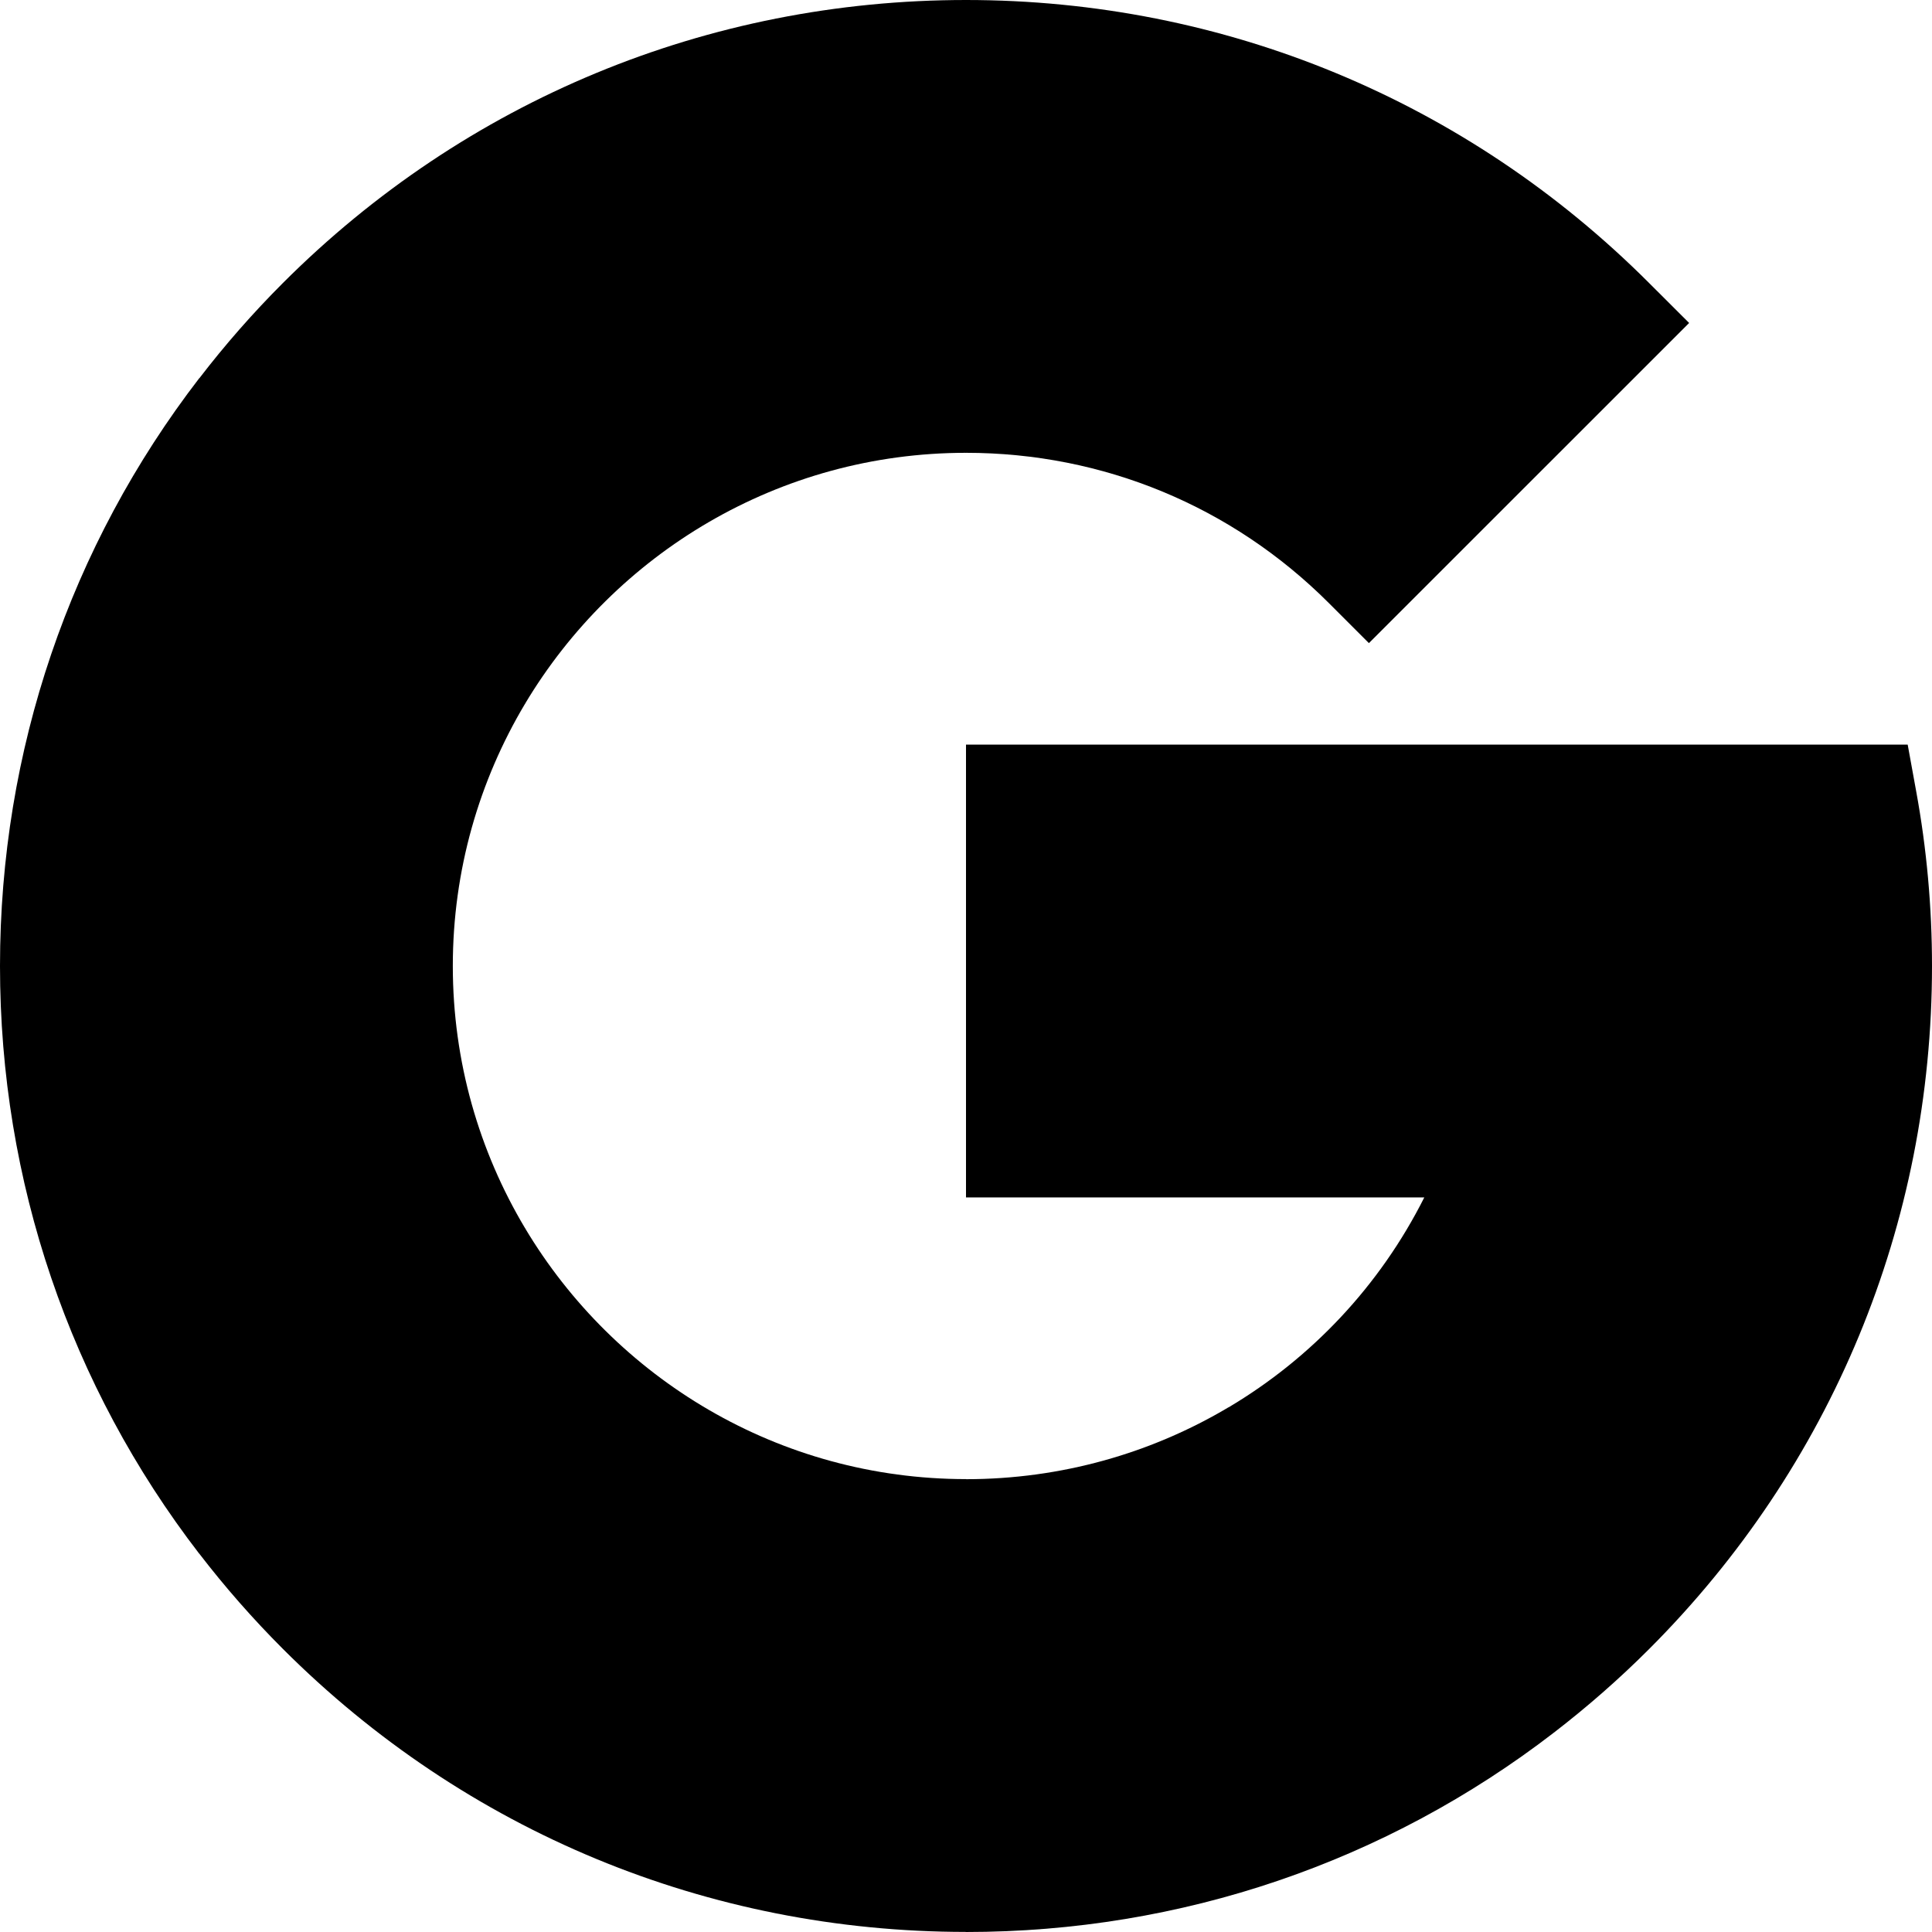
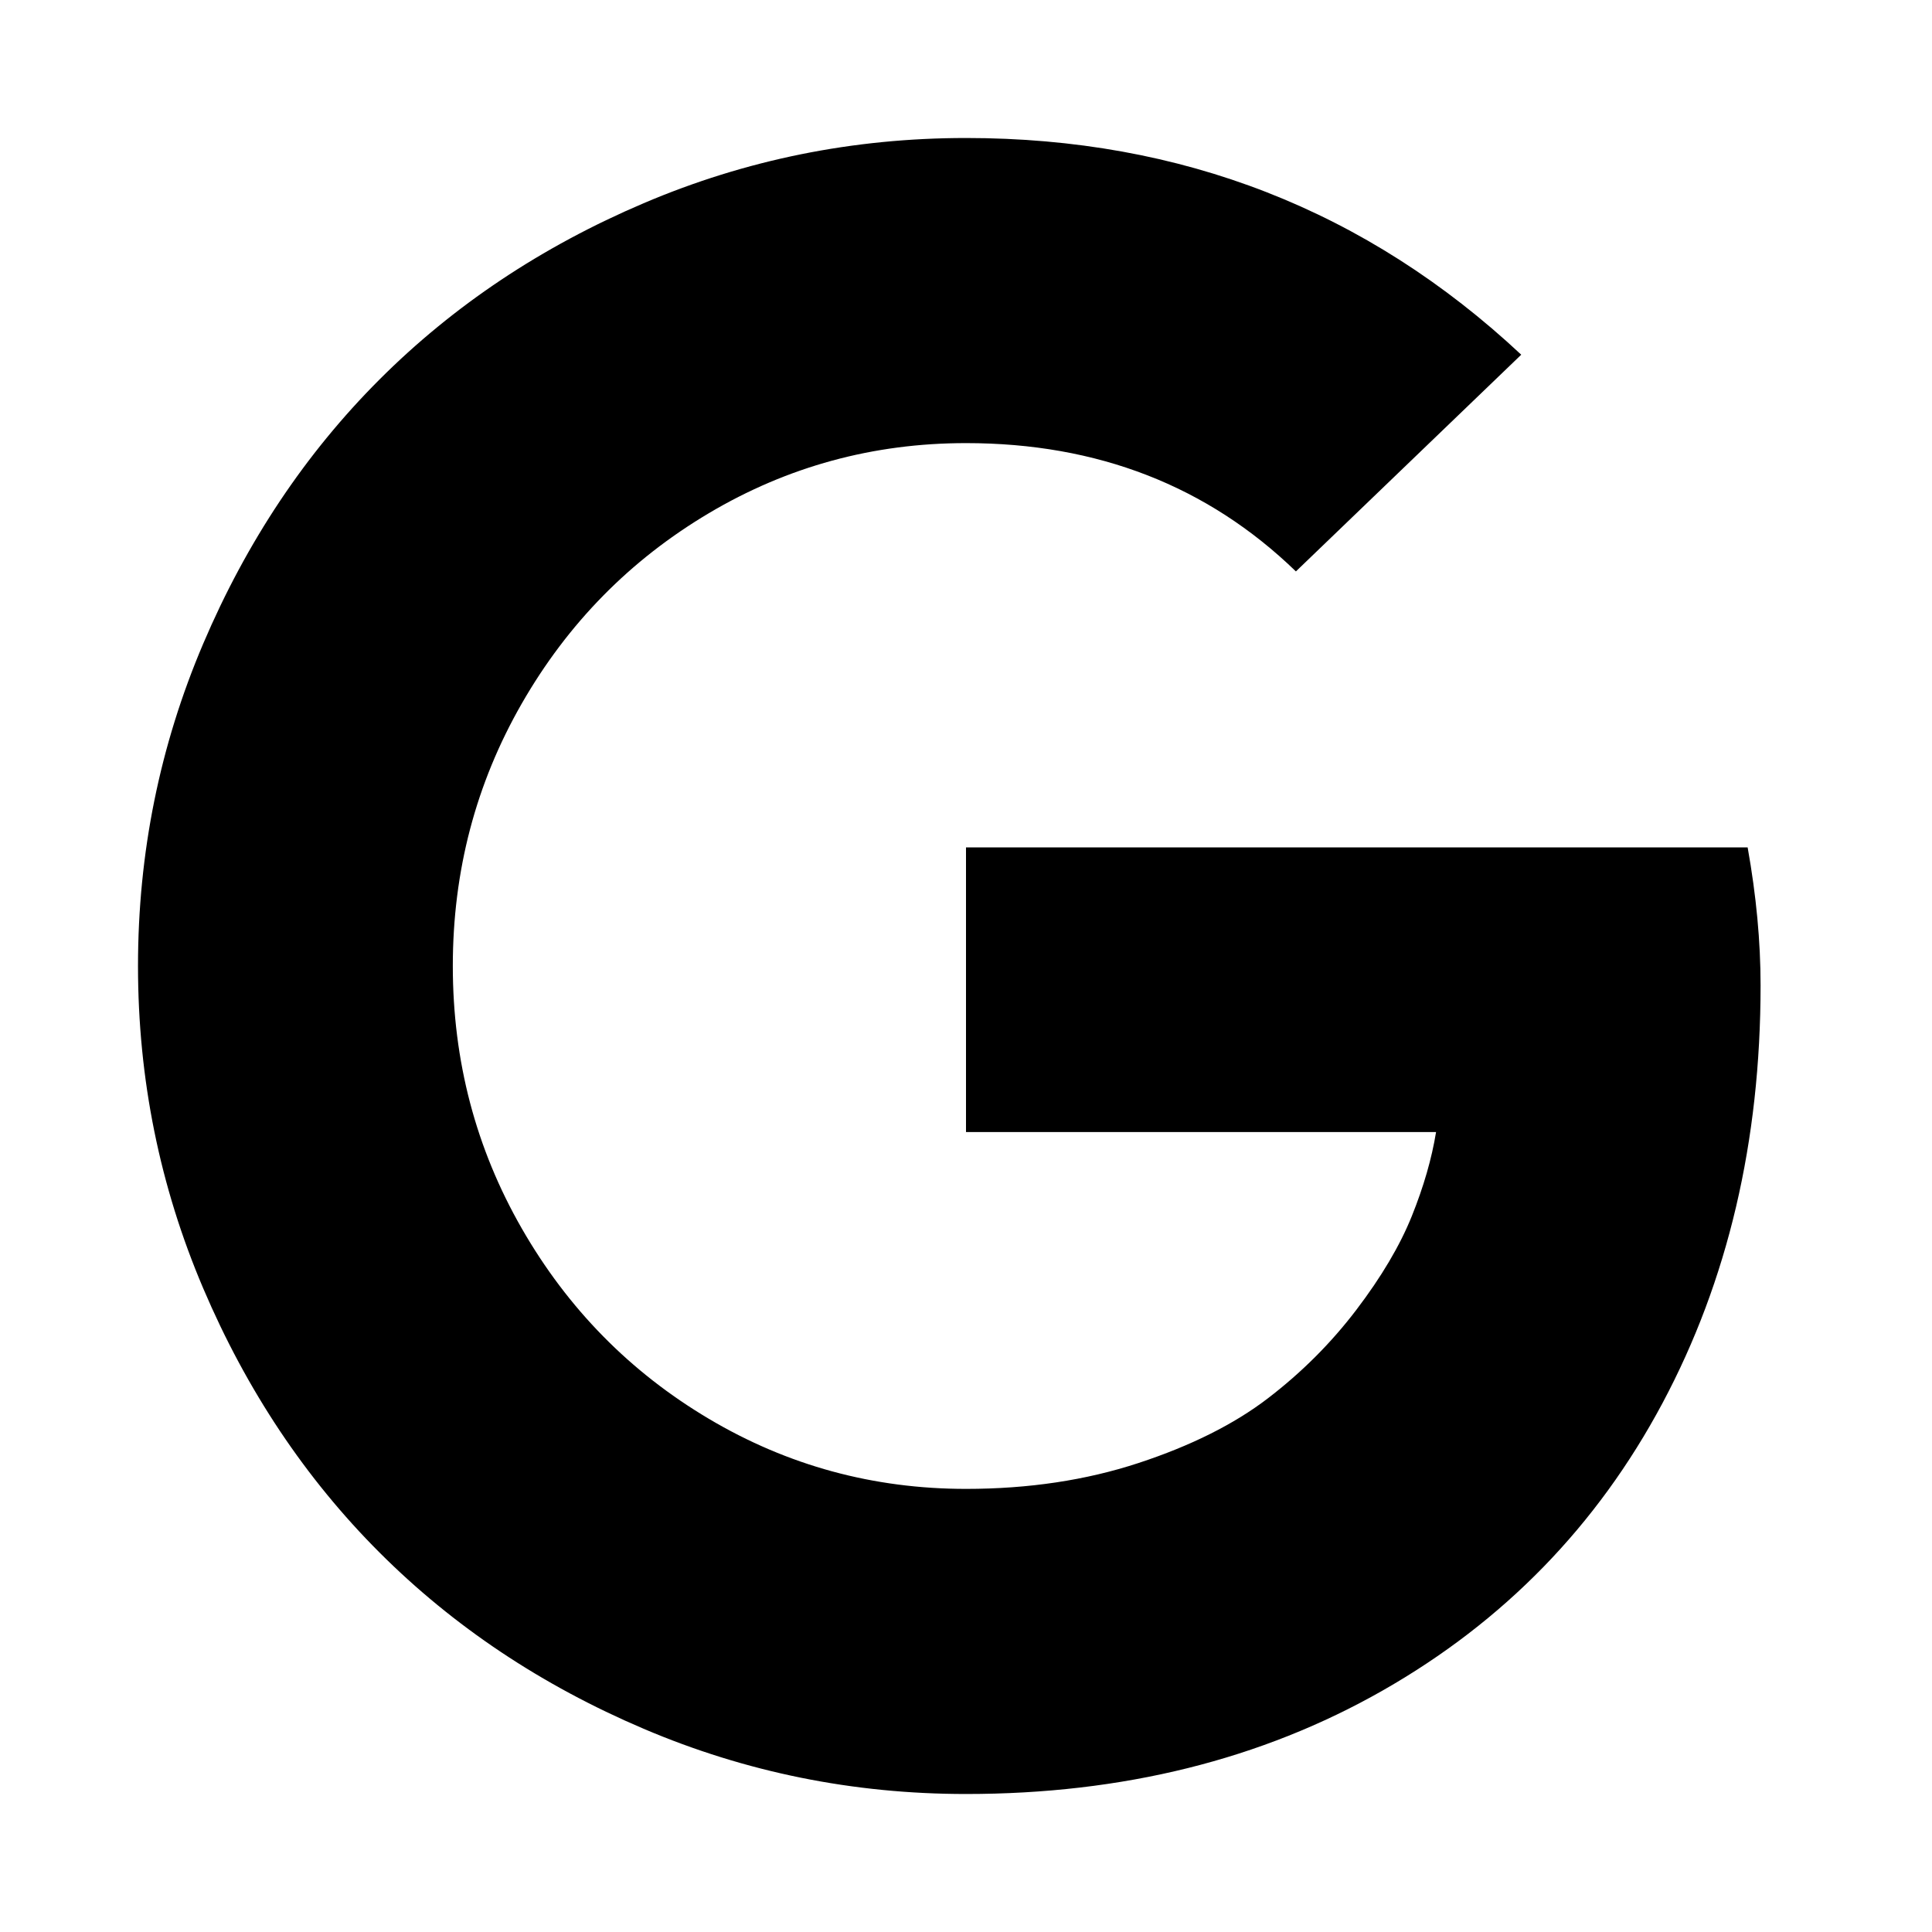
- <svg xmlns="http://www.w3.org/2000/svg" width="24" height="24" viewBox="0 0 24 24" fill="currentColor">
-   <path d="M5.625 12C5.625 10.811 5.953 9.697 6.522 8.743V4.697H2.476C0.87 6.783 0 9.324 0 12C0 14.675 0.87 17.217 2.476 19.302H6.522V15.256C5.953 14.303 5.625 13.189 5.625 12Z" fill="currentColor" />
-   <path d="M12 18.375L9.188 21.187L12 24C14.676 24 17.217 23.13 19.302 21.524V17.482H15.261C14.299 18.054 13.18 18.375 12 18.375Z" fill="currentColor" />
-   <path d="M6.522 15.256L2.477 19.302C2.794 19.714 3.141 20.11 3.515 20.484C5.782 22.751 8.795 23.999 12.001 23.999V18.374C9.674 18.374 7.636 17.122 6.522 15.256Z" fill="currentColor" />
-   <path d="M24 12C24 11.27 23.934 10.539 23.803 9.827L23.698 9.25H12V14.875H17.693C17.14 15.975 16.29 16.872 15.261 17.483L19.302 21.524C19.715 21.206 20.111 20.86 20.485 20.486C22.752 18.219 24 15.206 24 12Z" fill="currentColor" />
-   <path d="M16.508 7.492L17.005 7.989L20.983 4.012L20.485 3.515C18.219 1.248 15.205 0 12 0L9.188 2.812L12 5.625C13.703 5.625 15.304 6.288 16.508 7.492Z" fill="currentColor" />
-   <path d="M12.001 5.625V0C8.795 0 5.782 1.248 3.515 3.515C3.141 3.889 2.794 4.285 2.477 4.698L6.522 8.743C7.636 6.878 9.674 5.625 12.001 5.625Z" fill="currentColor" />
+ <svg xmlns="http://www.w3.org/2000/svg" width="1792" height="1792" viewBox="0 0 1792 1792">
+   <path fill="currentColor" d="M896 786h725q12 67 12 128 0 217-91 387.5t-259.5 266.5-386.5 96q-157 0-299-60.5t-245-163.5-163.5-245-60.5-299 60.5-299 163.5-245 245-163.5 299-60.5q300 0 515 201l-209 201q-123-119-306-119-129 0-238.5 65t-173.5 176.5-64 243.5 64 243.5 173.5 176.5 238.5 65q87 0 160-24t120-60 82-82 51.5-87 22.5-78h-436v-264z" />
</svg>
